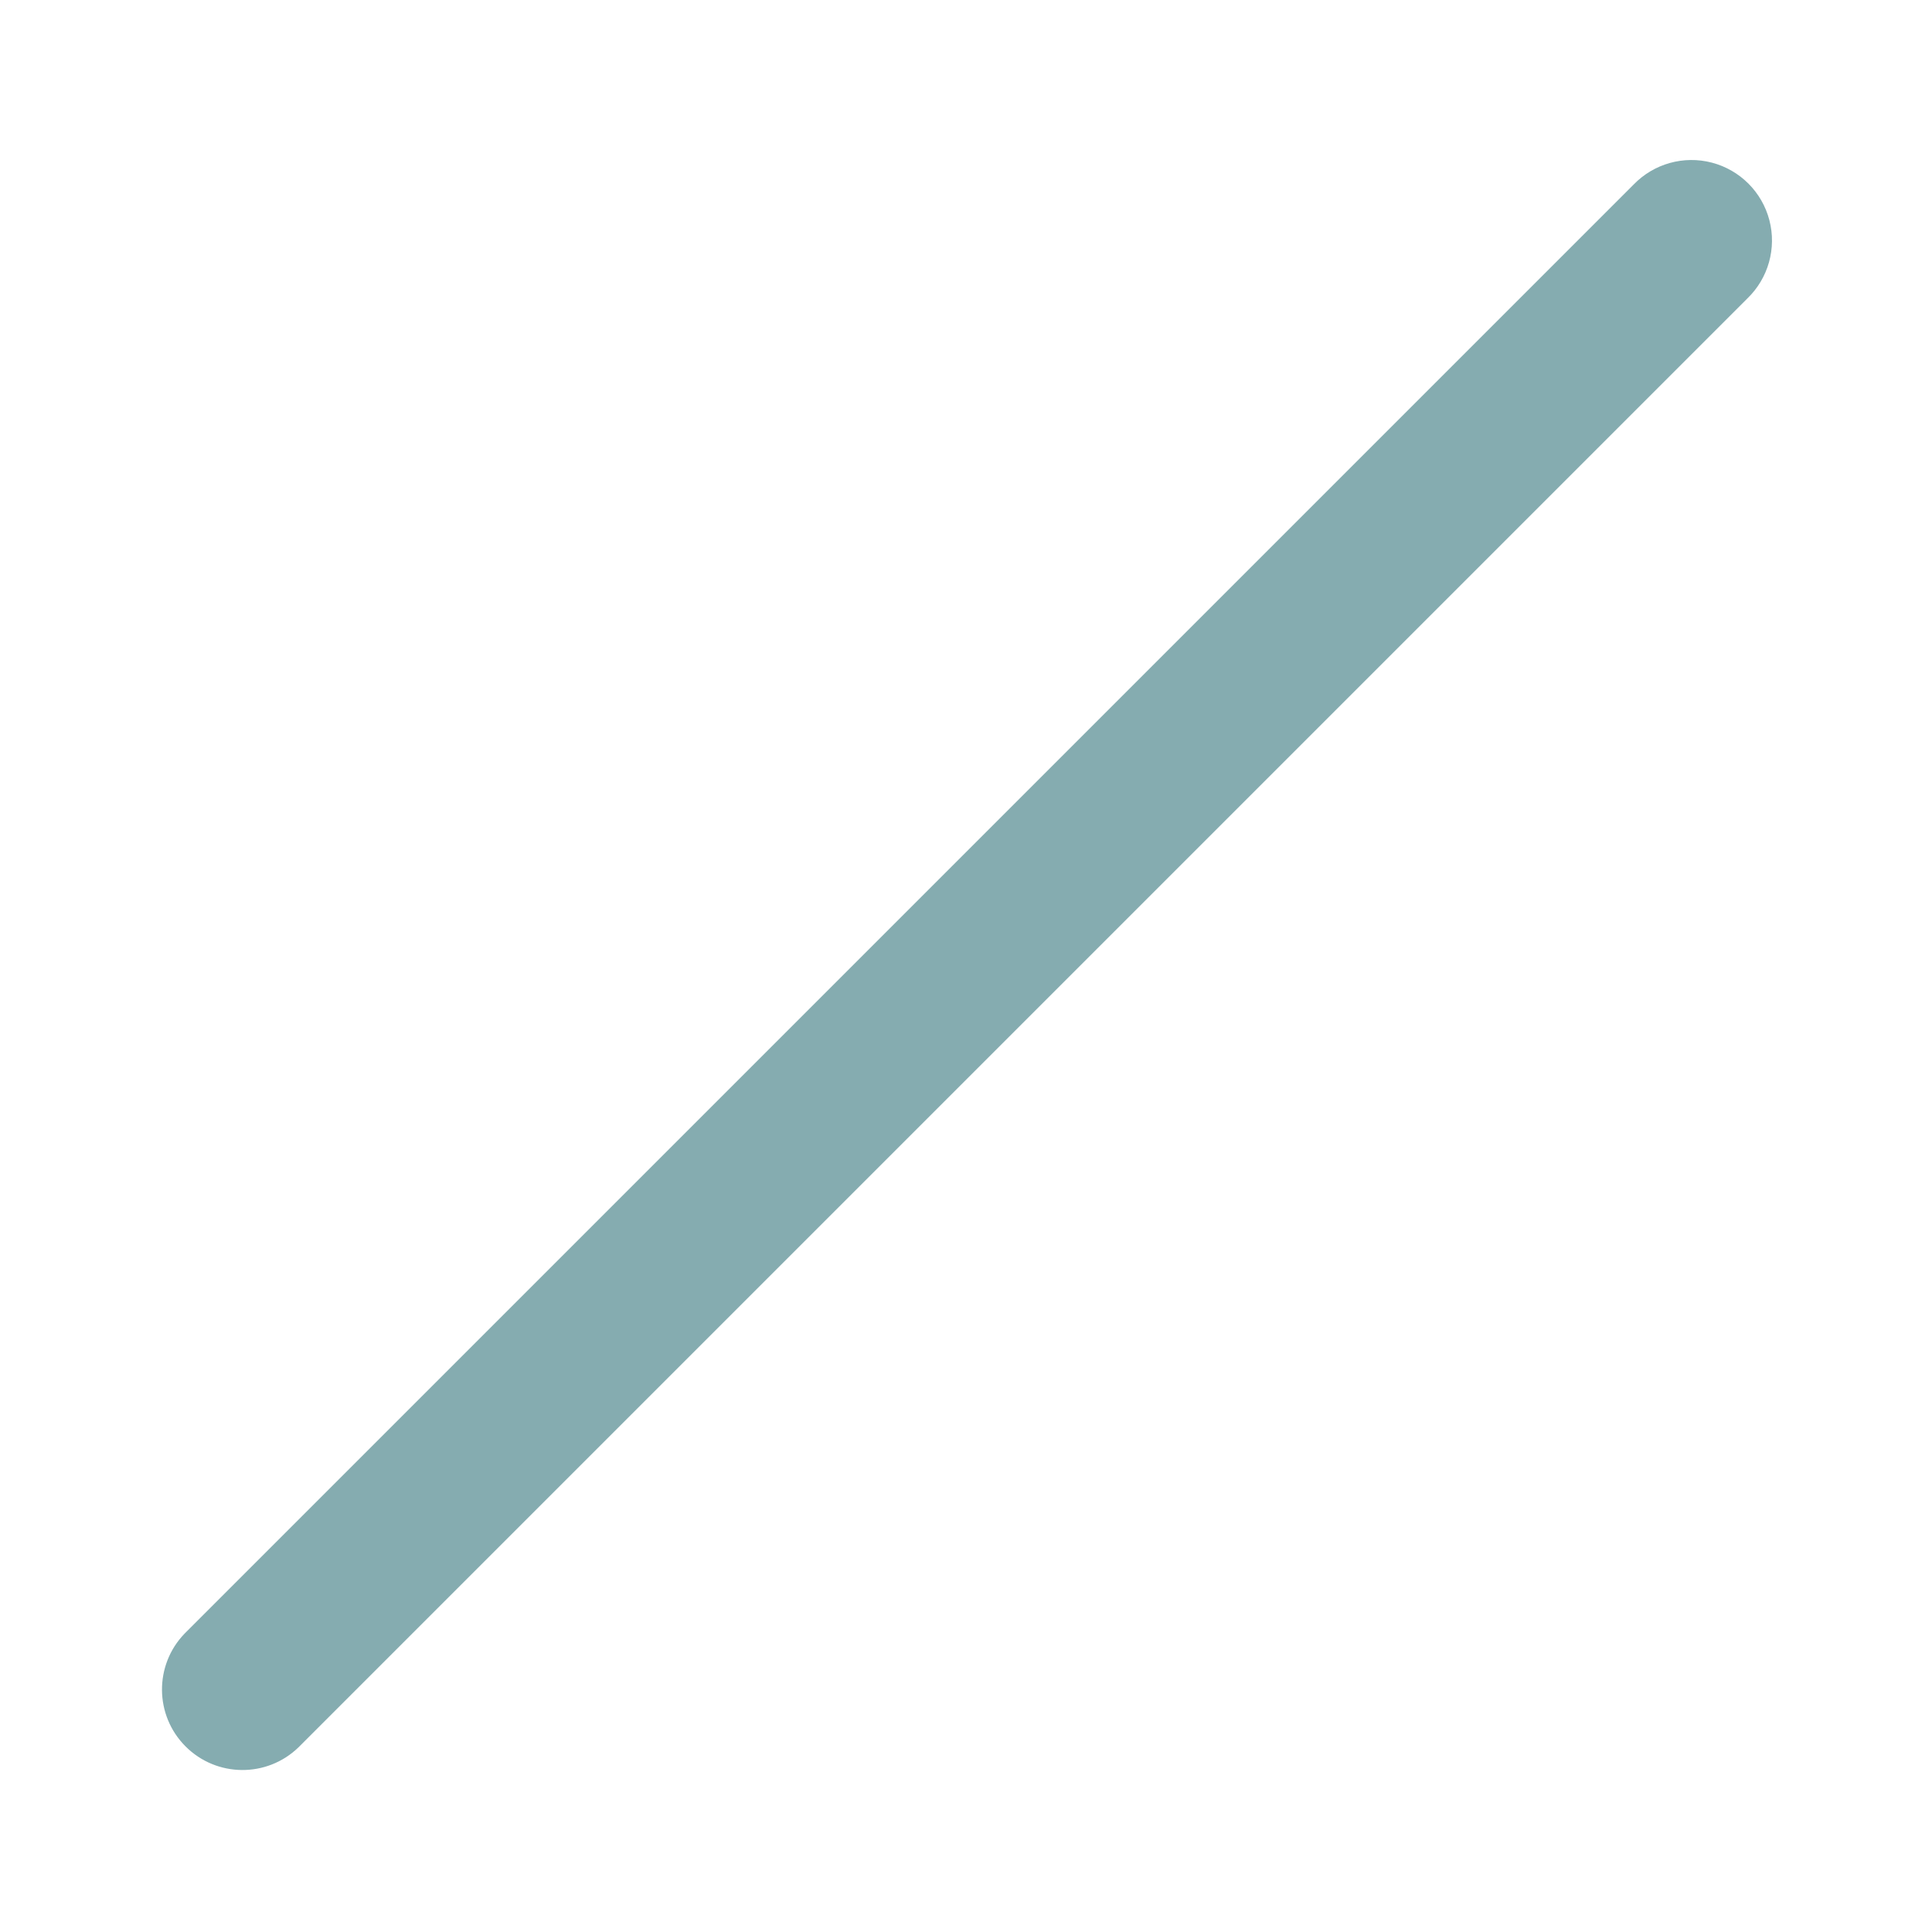
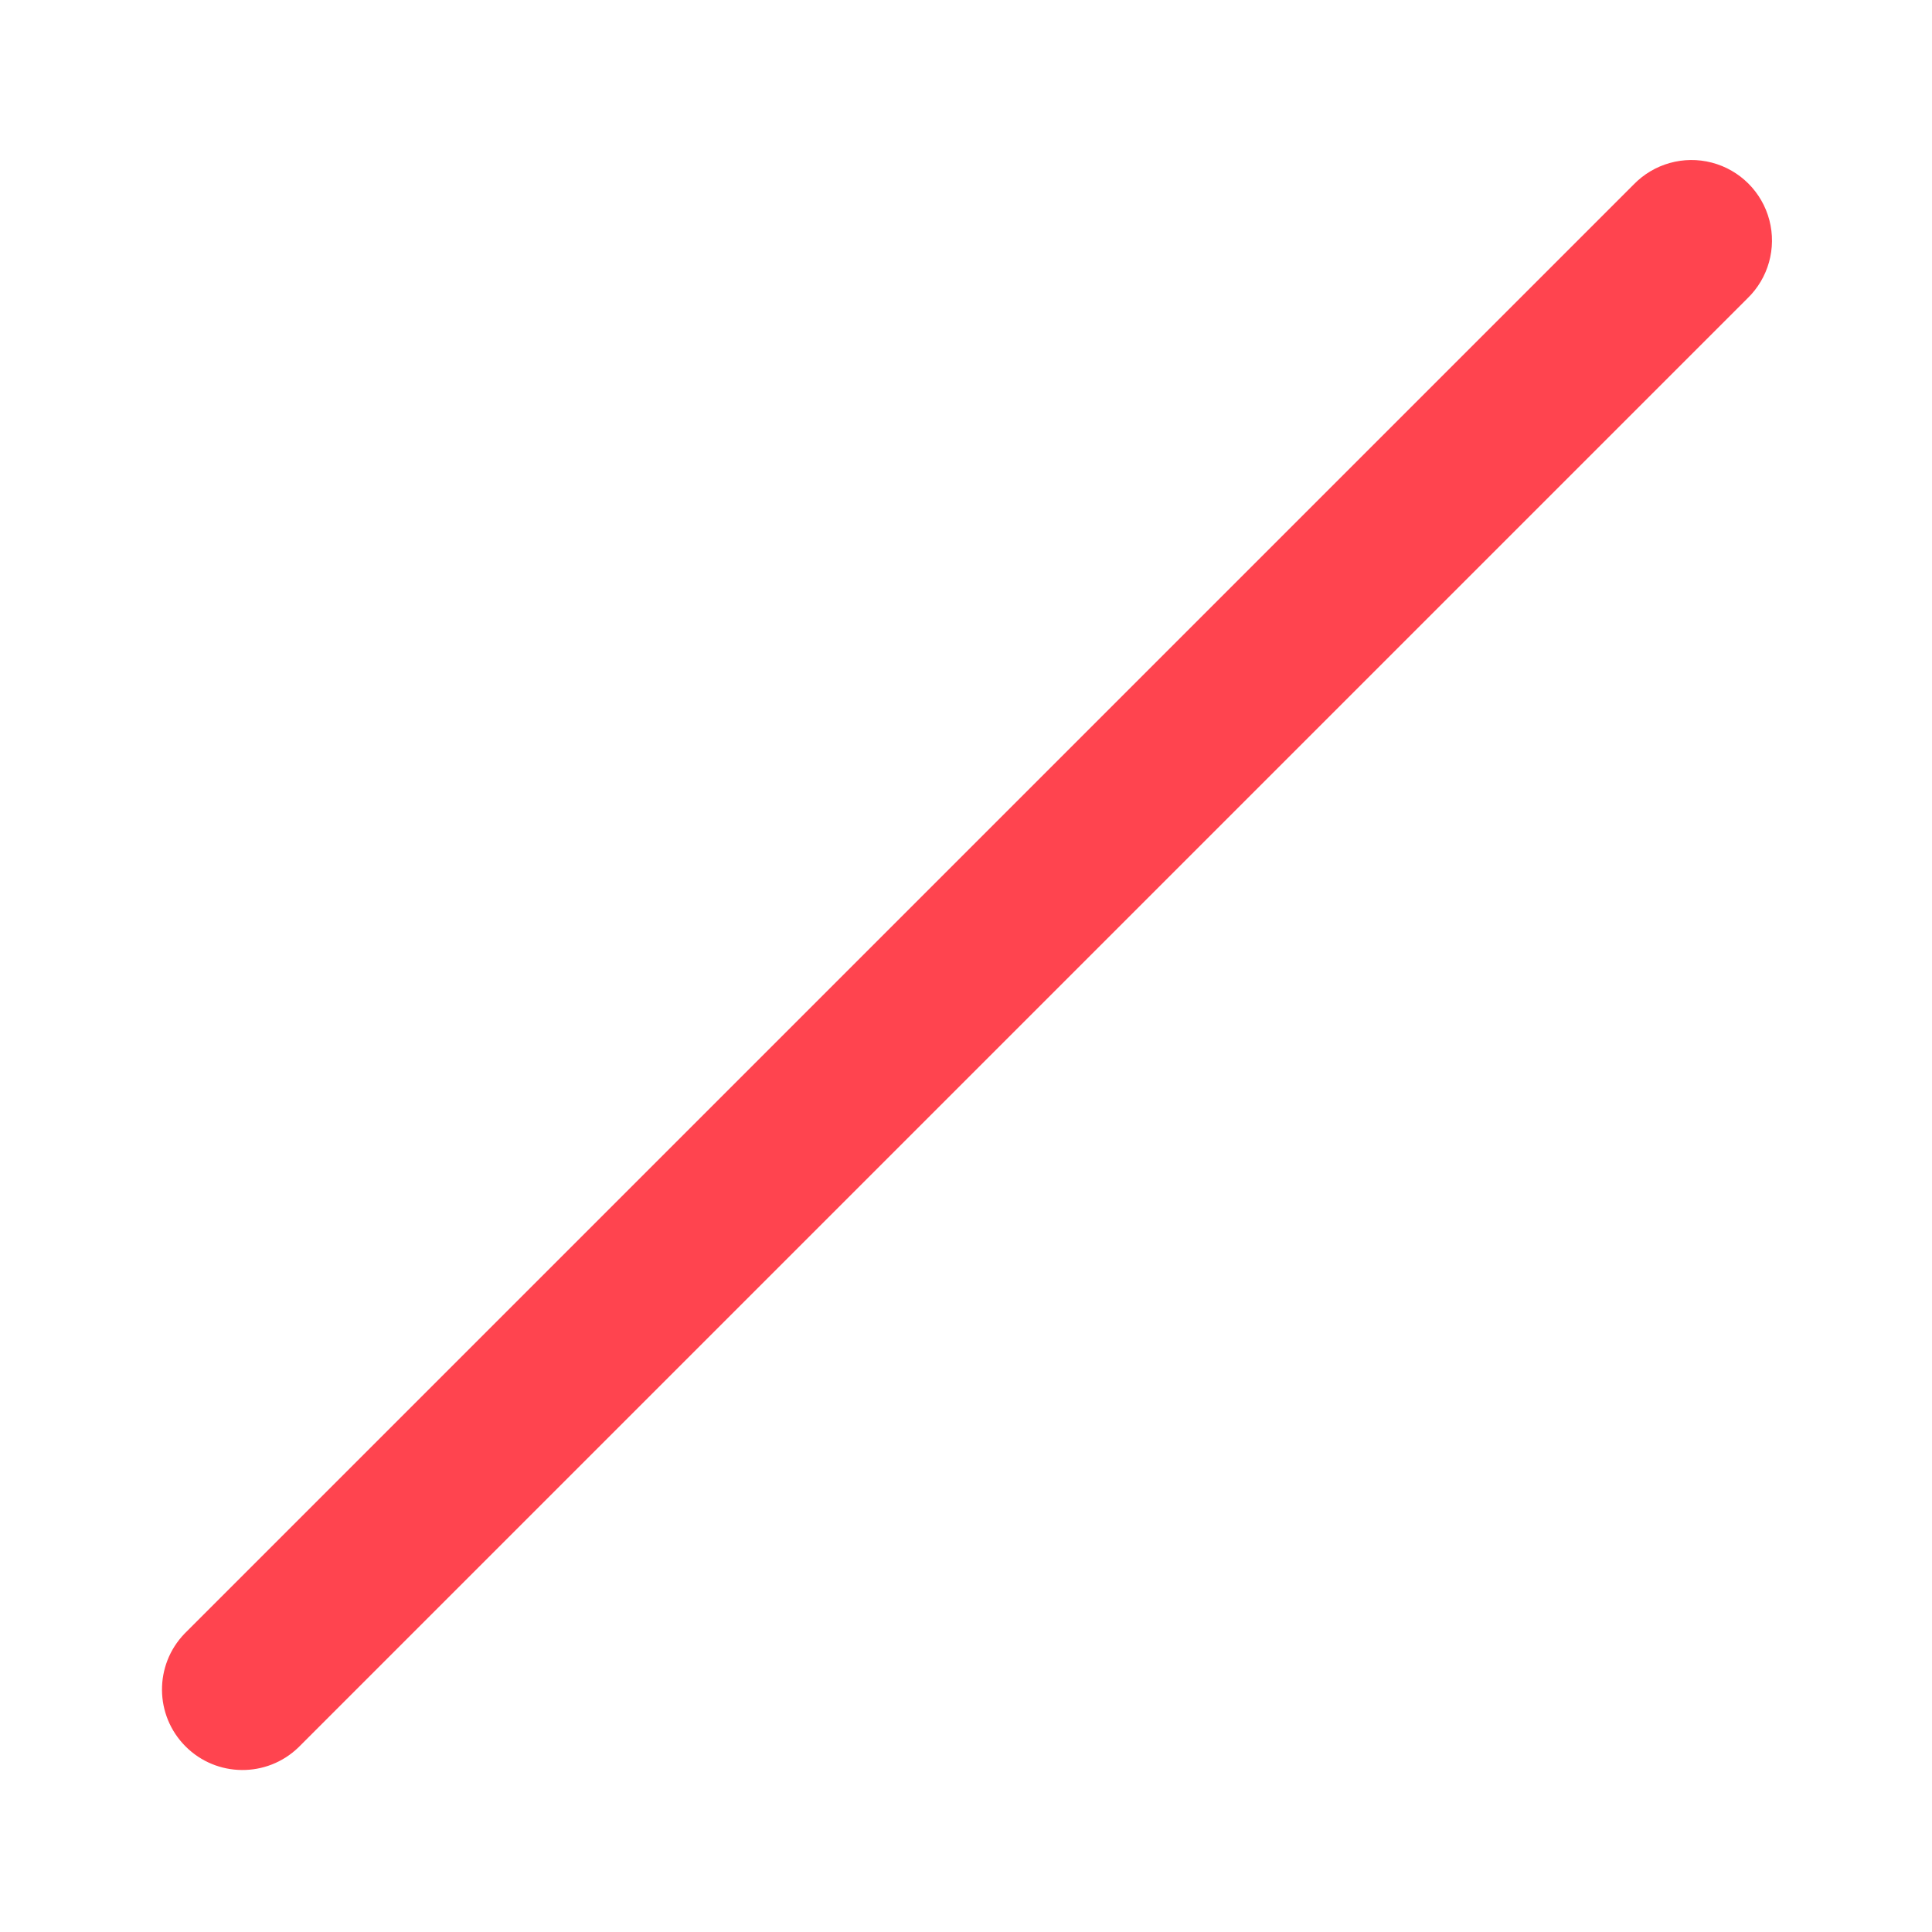
<svg xmlns="http://www.w3.org/2000/svg" width="24" height="24" viewBox="0 0 24 24">
  <g fill="none" fill-rule="evenodd">
    <path d="M0 0h24v24H0z" />
-     <path fill="#85ACB0" fill-rule="nonzero" d="M3.707 21.707l18-18a1 1 0 1 0-1.414-1.414l-18 18a1 1 0 0 0 1.414 1.414z" />
+     <path fill="#FF444F" fill-rule="nonzero" d="M3.707 21.707l18-18a1 1 0 1 0-1.414-1.414l-18 18a1 1 0 0 0 1.414 1.414z" />
  </g>
</svg>
